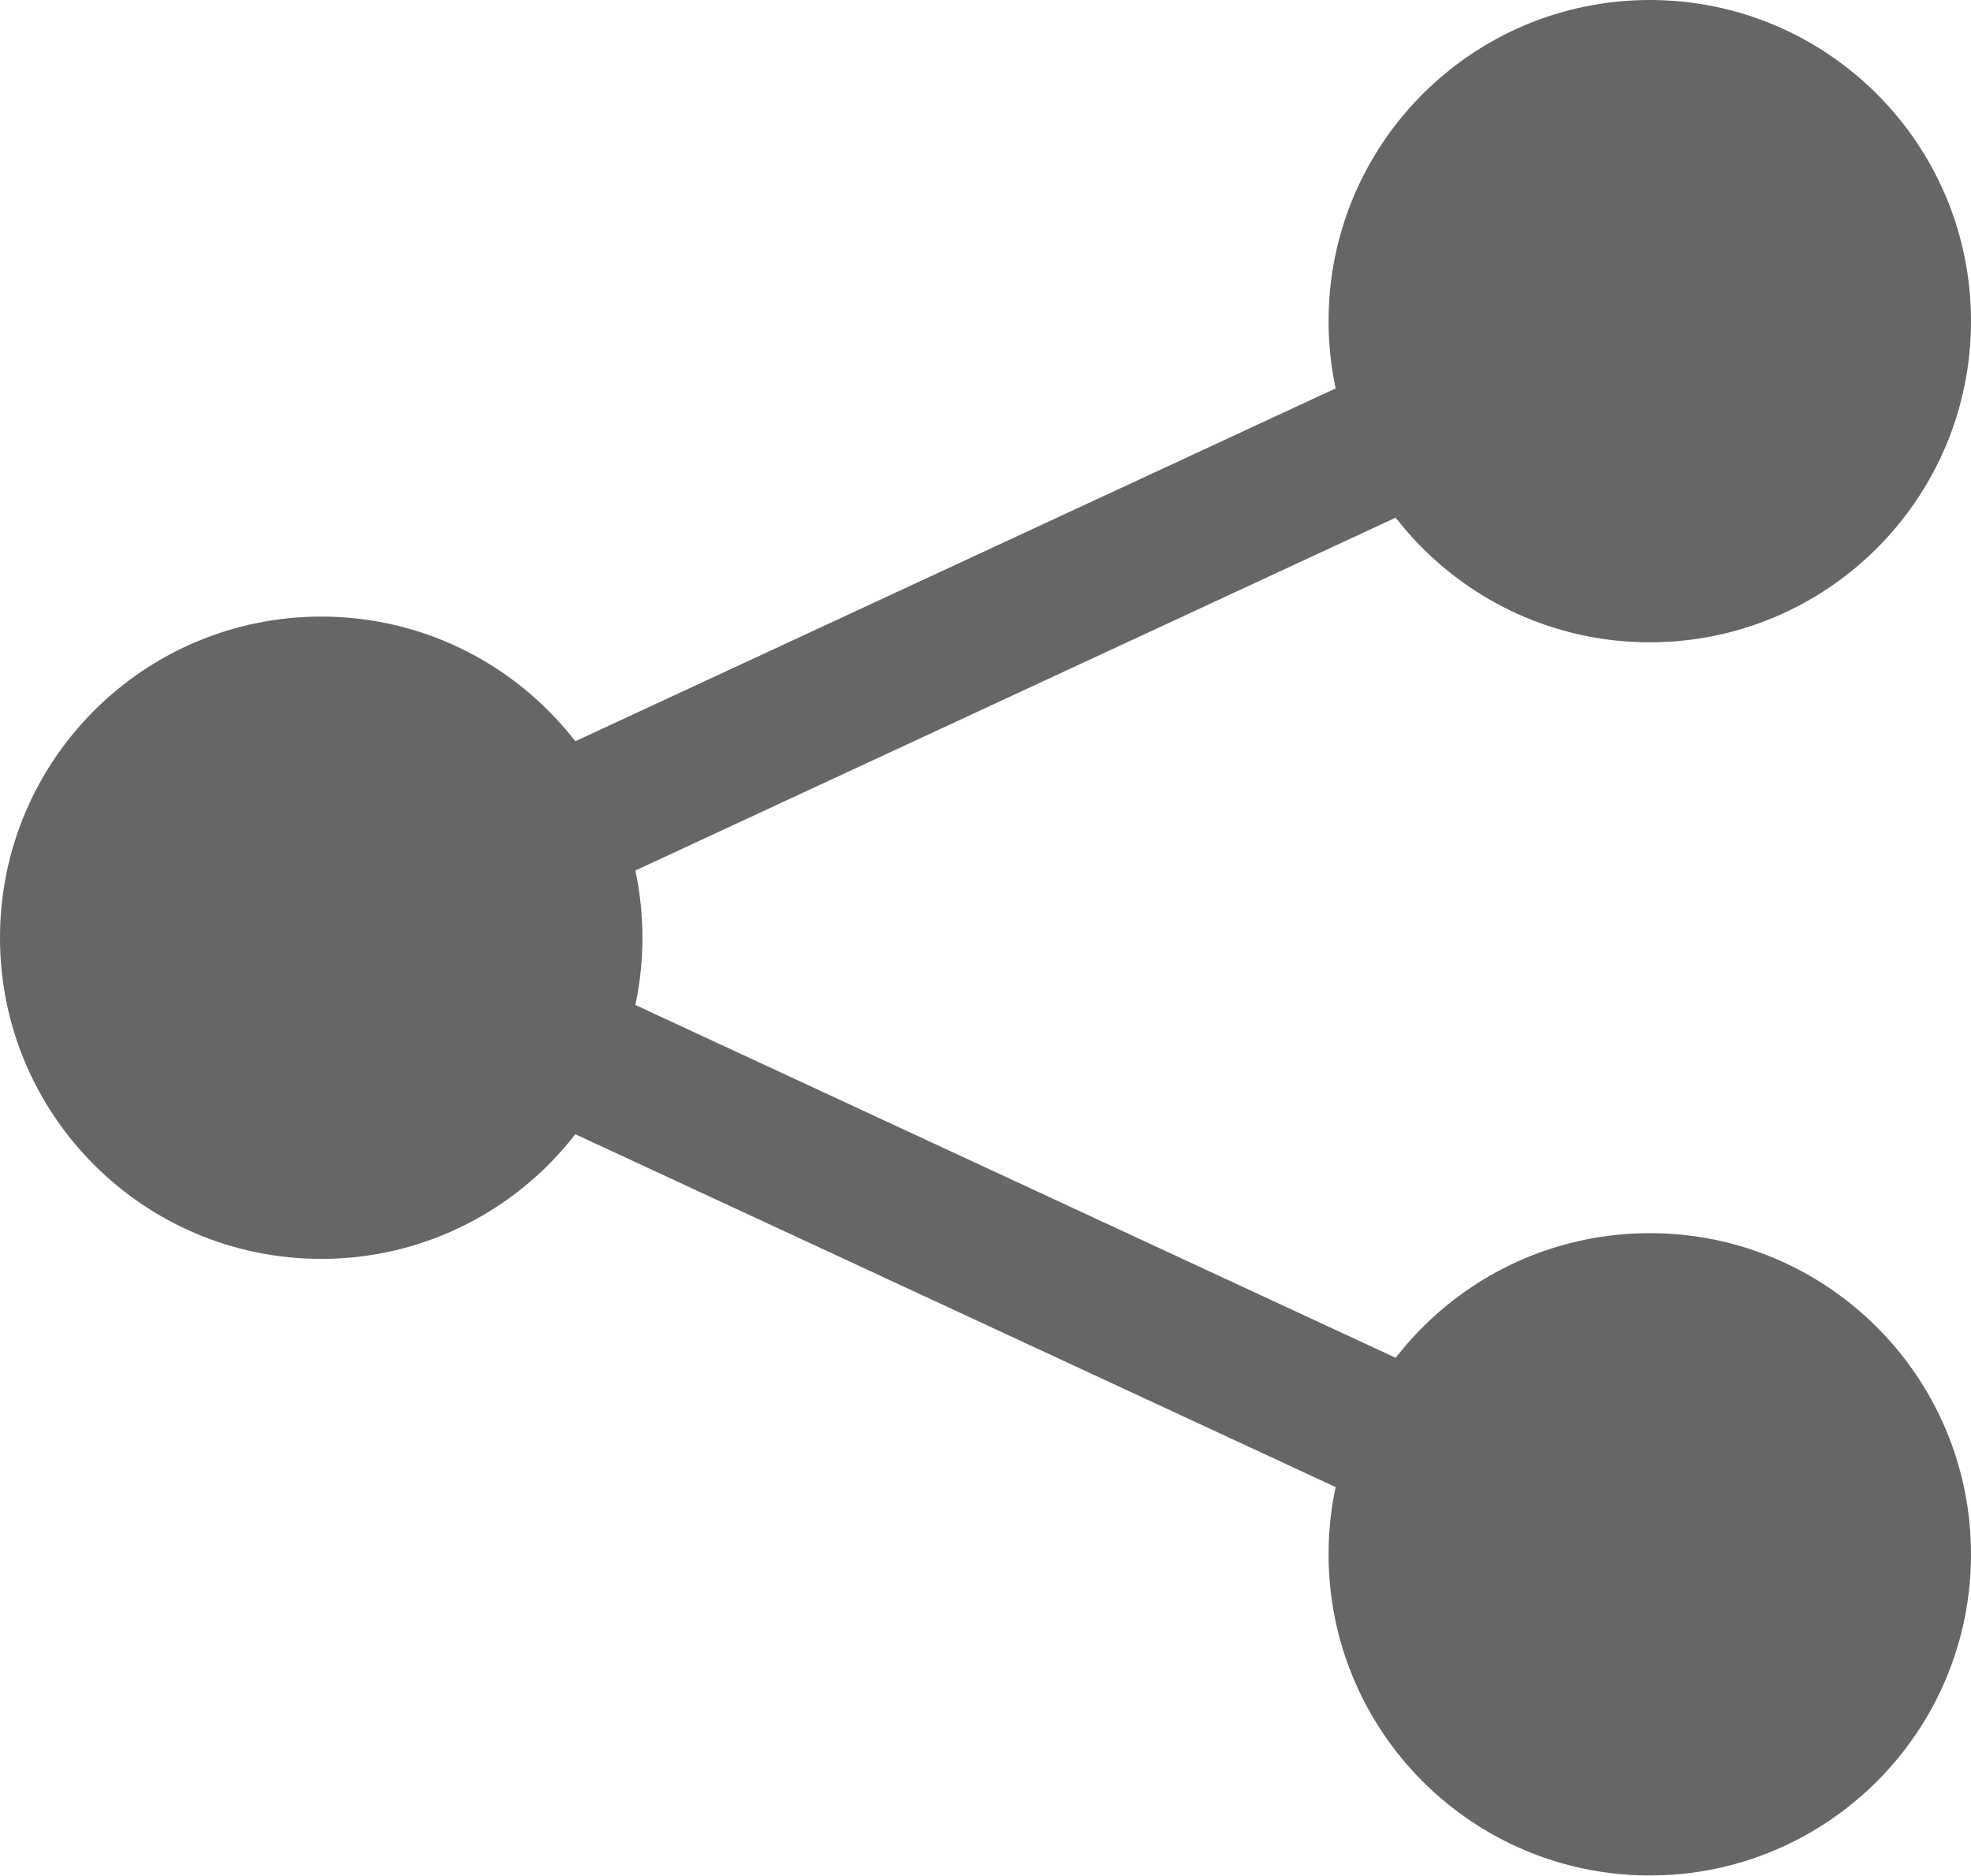
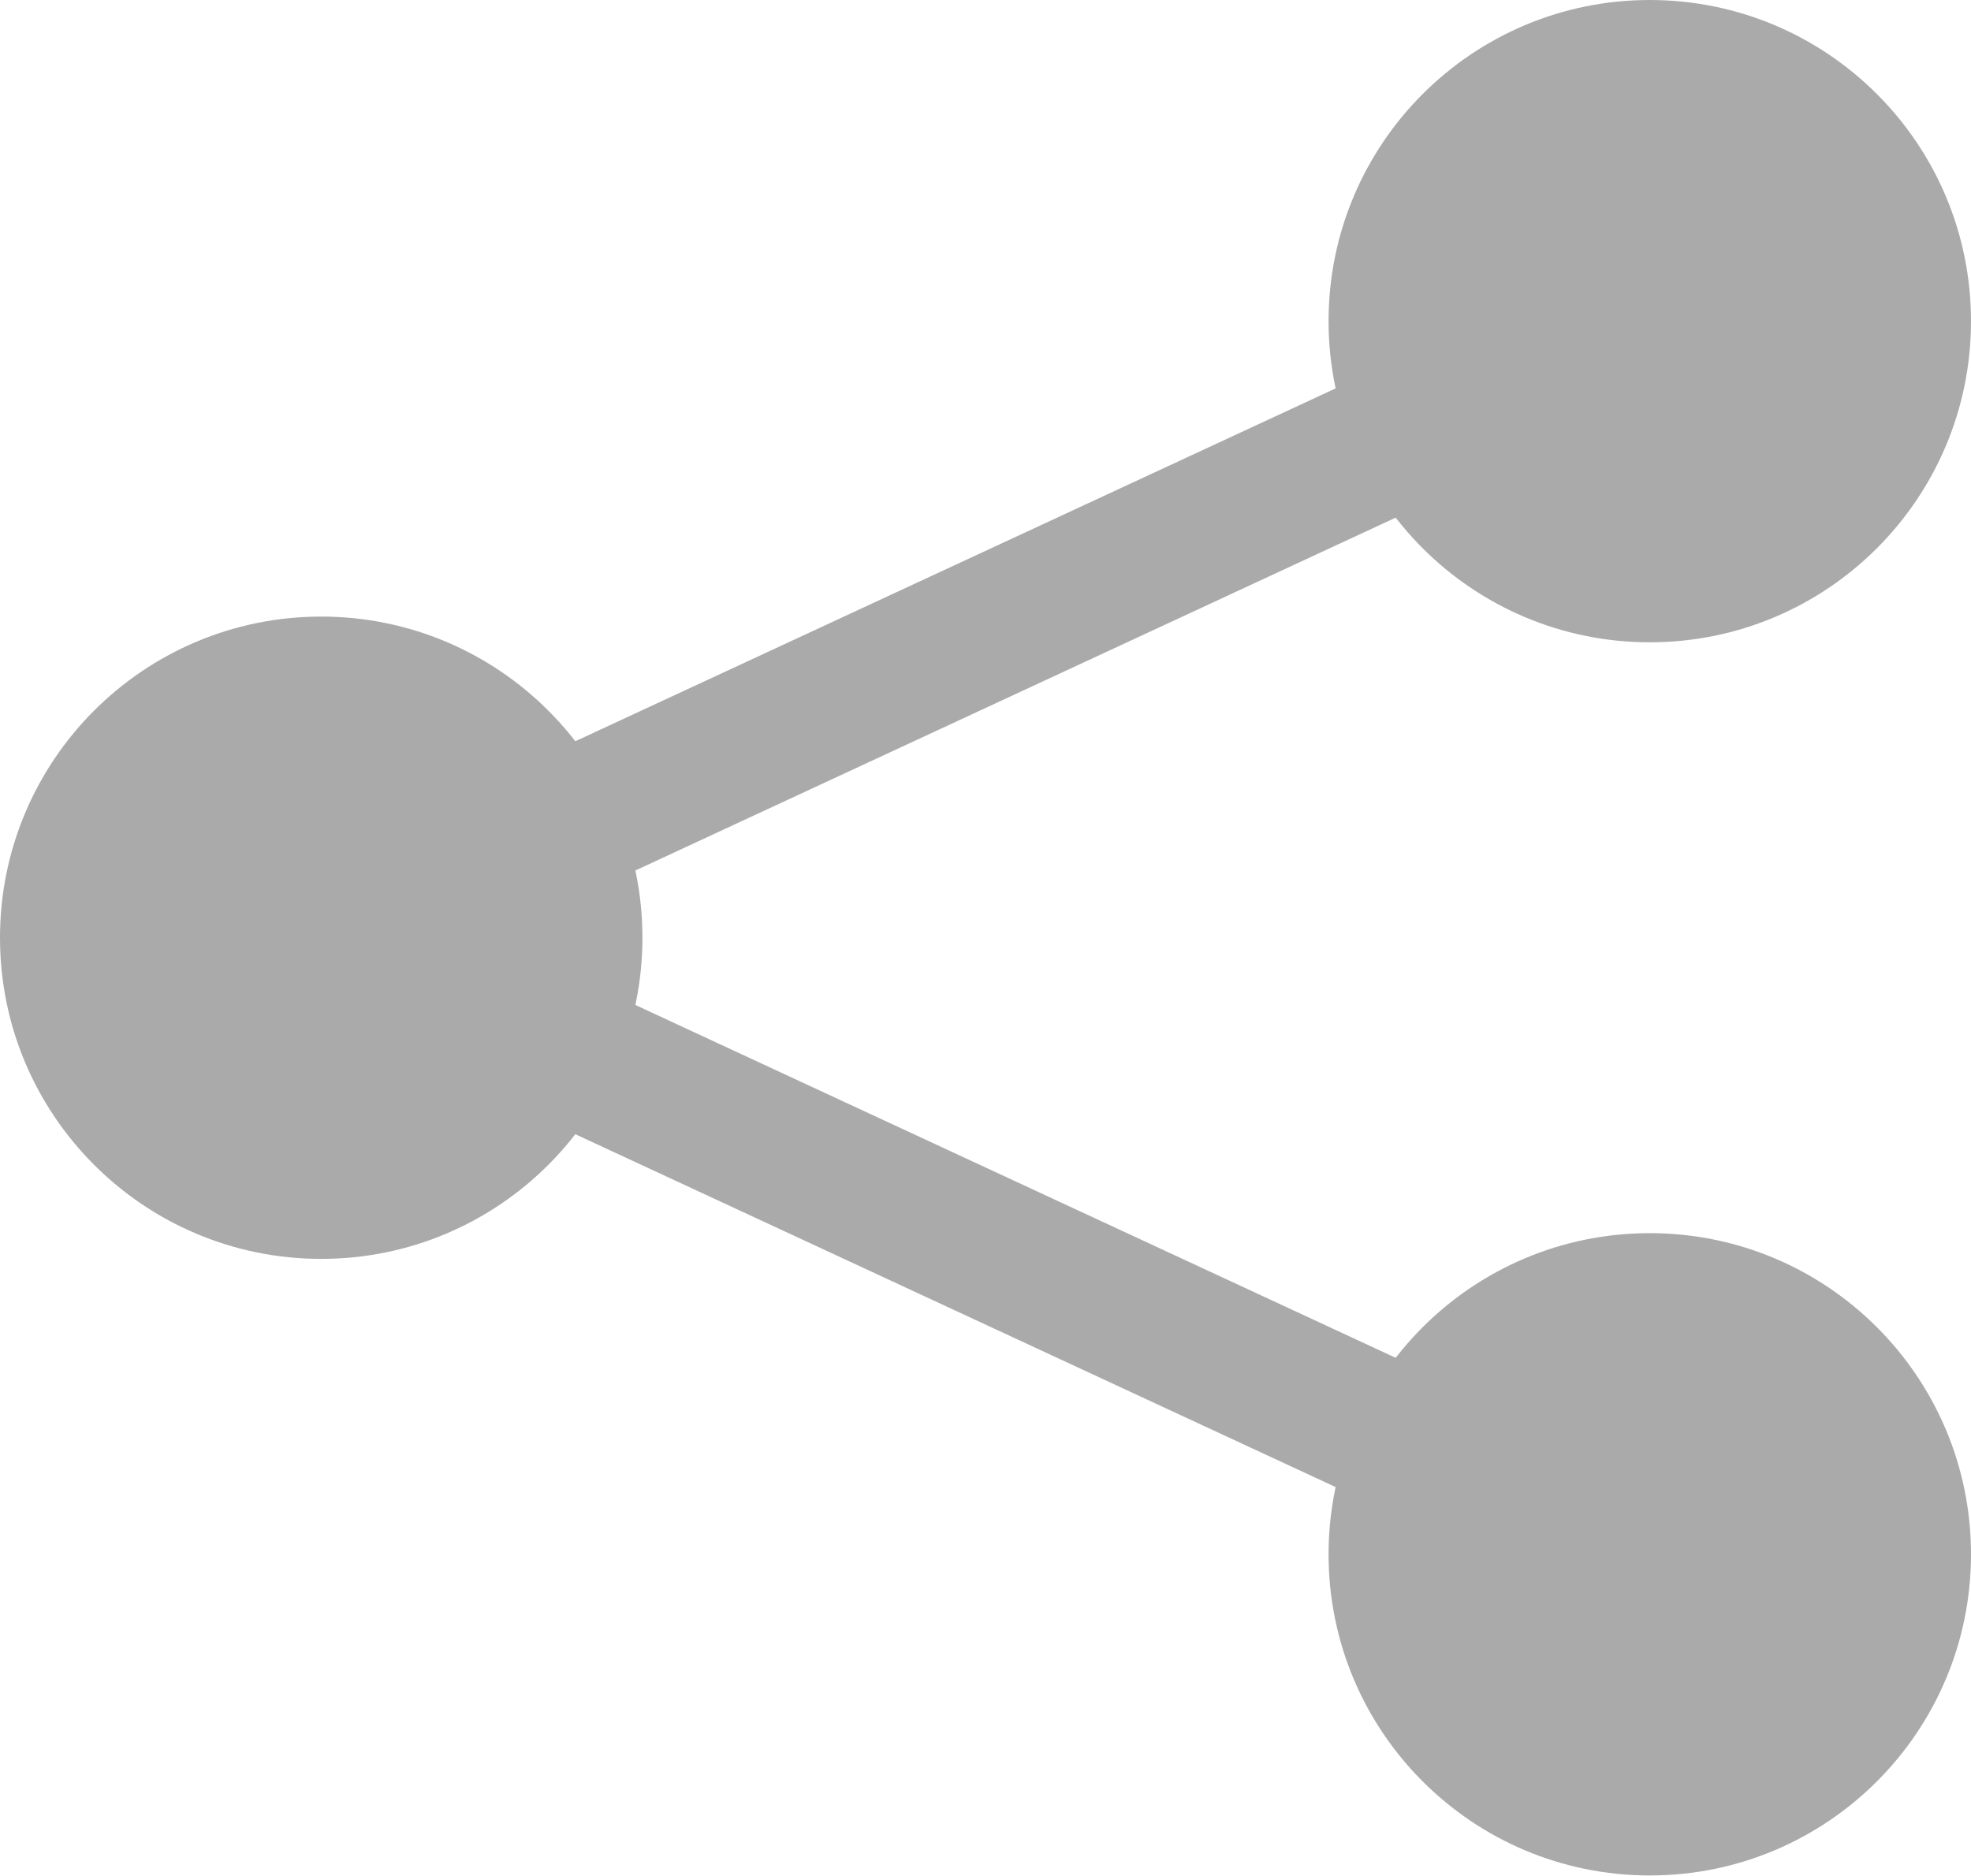
- <svg xmlns="http://www.w3.org/2000/svg" width="100%" height="100%" viewBox="0 0 1037 987" version="1.1" xml:space="preserve" style="fill-rule:evenodd;clip-rule:evenodd;stroke-linecap:round;stroke-linejoin:round;stroke-miterlimit:1.5;">
-   <g transform="matrix(1,0,0,1,-621,-1105)">
-     <path d="M1489,1274L790,1598.47L1489,1922.94" style="fill:none;stroke:rgb(102, 102, 102);stroke-width:75px;" />
-     <g transform="matrix(1,0,0,1,378,155.469)">
-       <circle cx="412" cy="1443" r="169" style="fill:rgb(102, 102, 102);" />
-     </g>
-     <g transform="matrix(1,0,0,1,1077,-169)">
-       <circle cx="412" cy="1443" r="169" style="fill:rgb(102, 102, 102);" />
-     </g>
-     <g transform="matrix(1,0,0,1,1077,479.937)">
-       <circle cx="412" cy="1443" r="169" style="fill:rgb(102, 102, 102);" />
+ <svg xmlns="http://www.w3.org/2000/svg" width="1037px" height="987px" viewBox="0 0 1037 987" version="1.1">
+   <defs />
+   <g id="Page-1" stroke="none" stroke-width="1" fill="none" fill-rule="evenodd">
+     <g id="share">
+       <polyline id="Shape" stroke="#AAAAAA" stroke-width="75" points="868 169 169 493.47 868 817.94" />
+       <g id="Group" transform="translate(0, 324.469)" fill="#AAAAAA">
+         <circle id="Oval" cx="169" cy="169" r="169" />
+       </g>
+       <g id="Group" transform="translate(699, 0)" fill="#AAAAAA">
+         <circle id="Oval" cx="169" cy="169" r="169" />
+       </g>
+       <g id="Group" transform="translate(699, 648.937)" fill="#AAAAAA">
+         <circle id="Oval" cx="169" cy="169" r="169" />
+       </g>
    </g>
  </g>
</svg>
